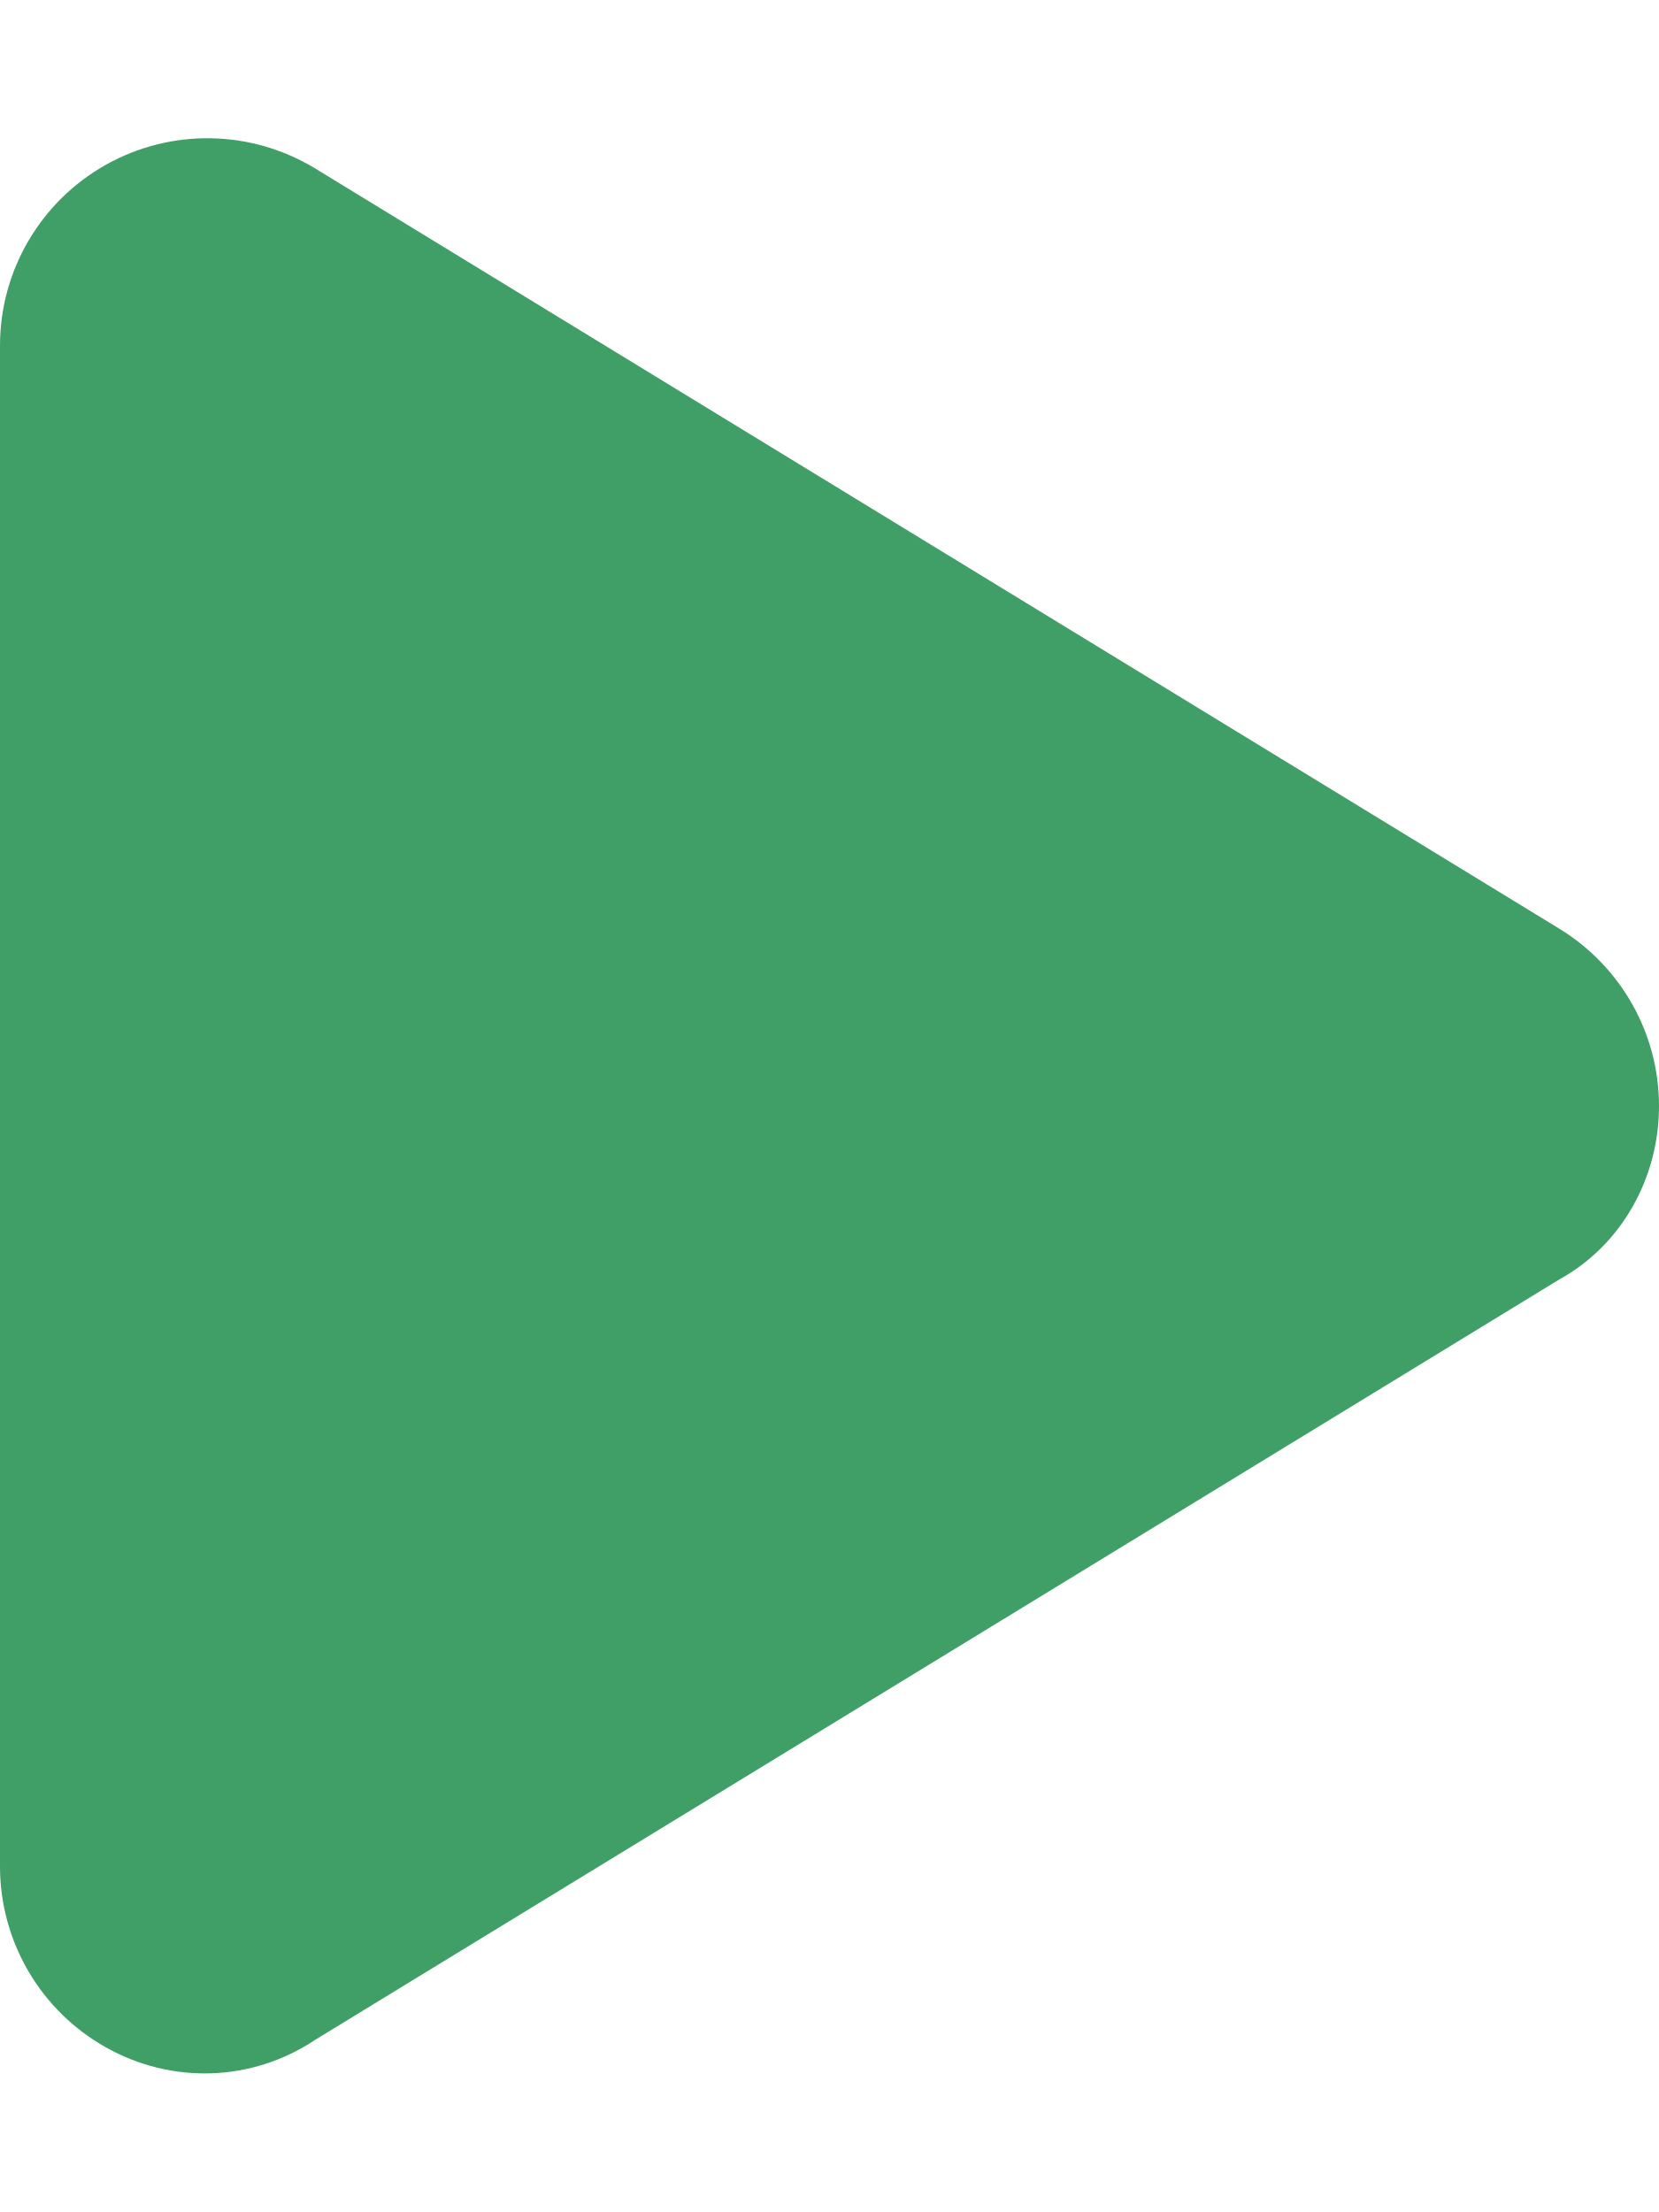
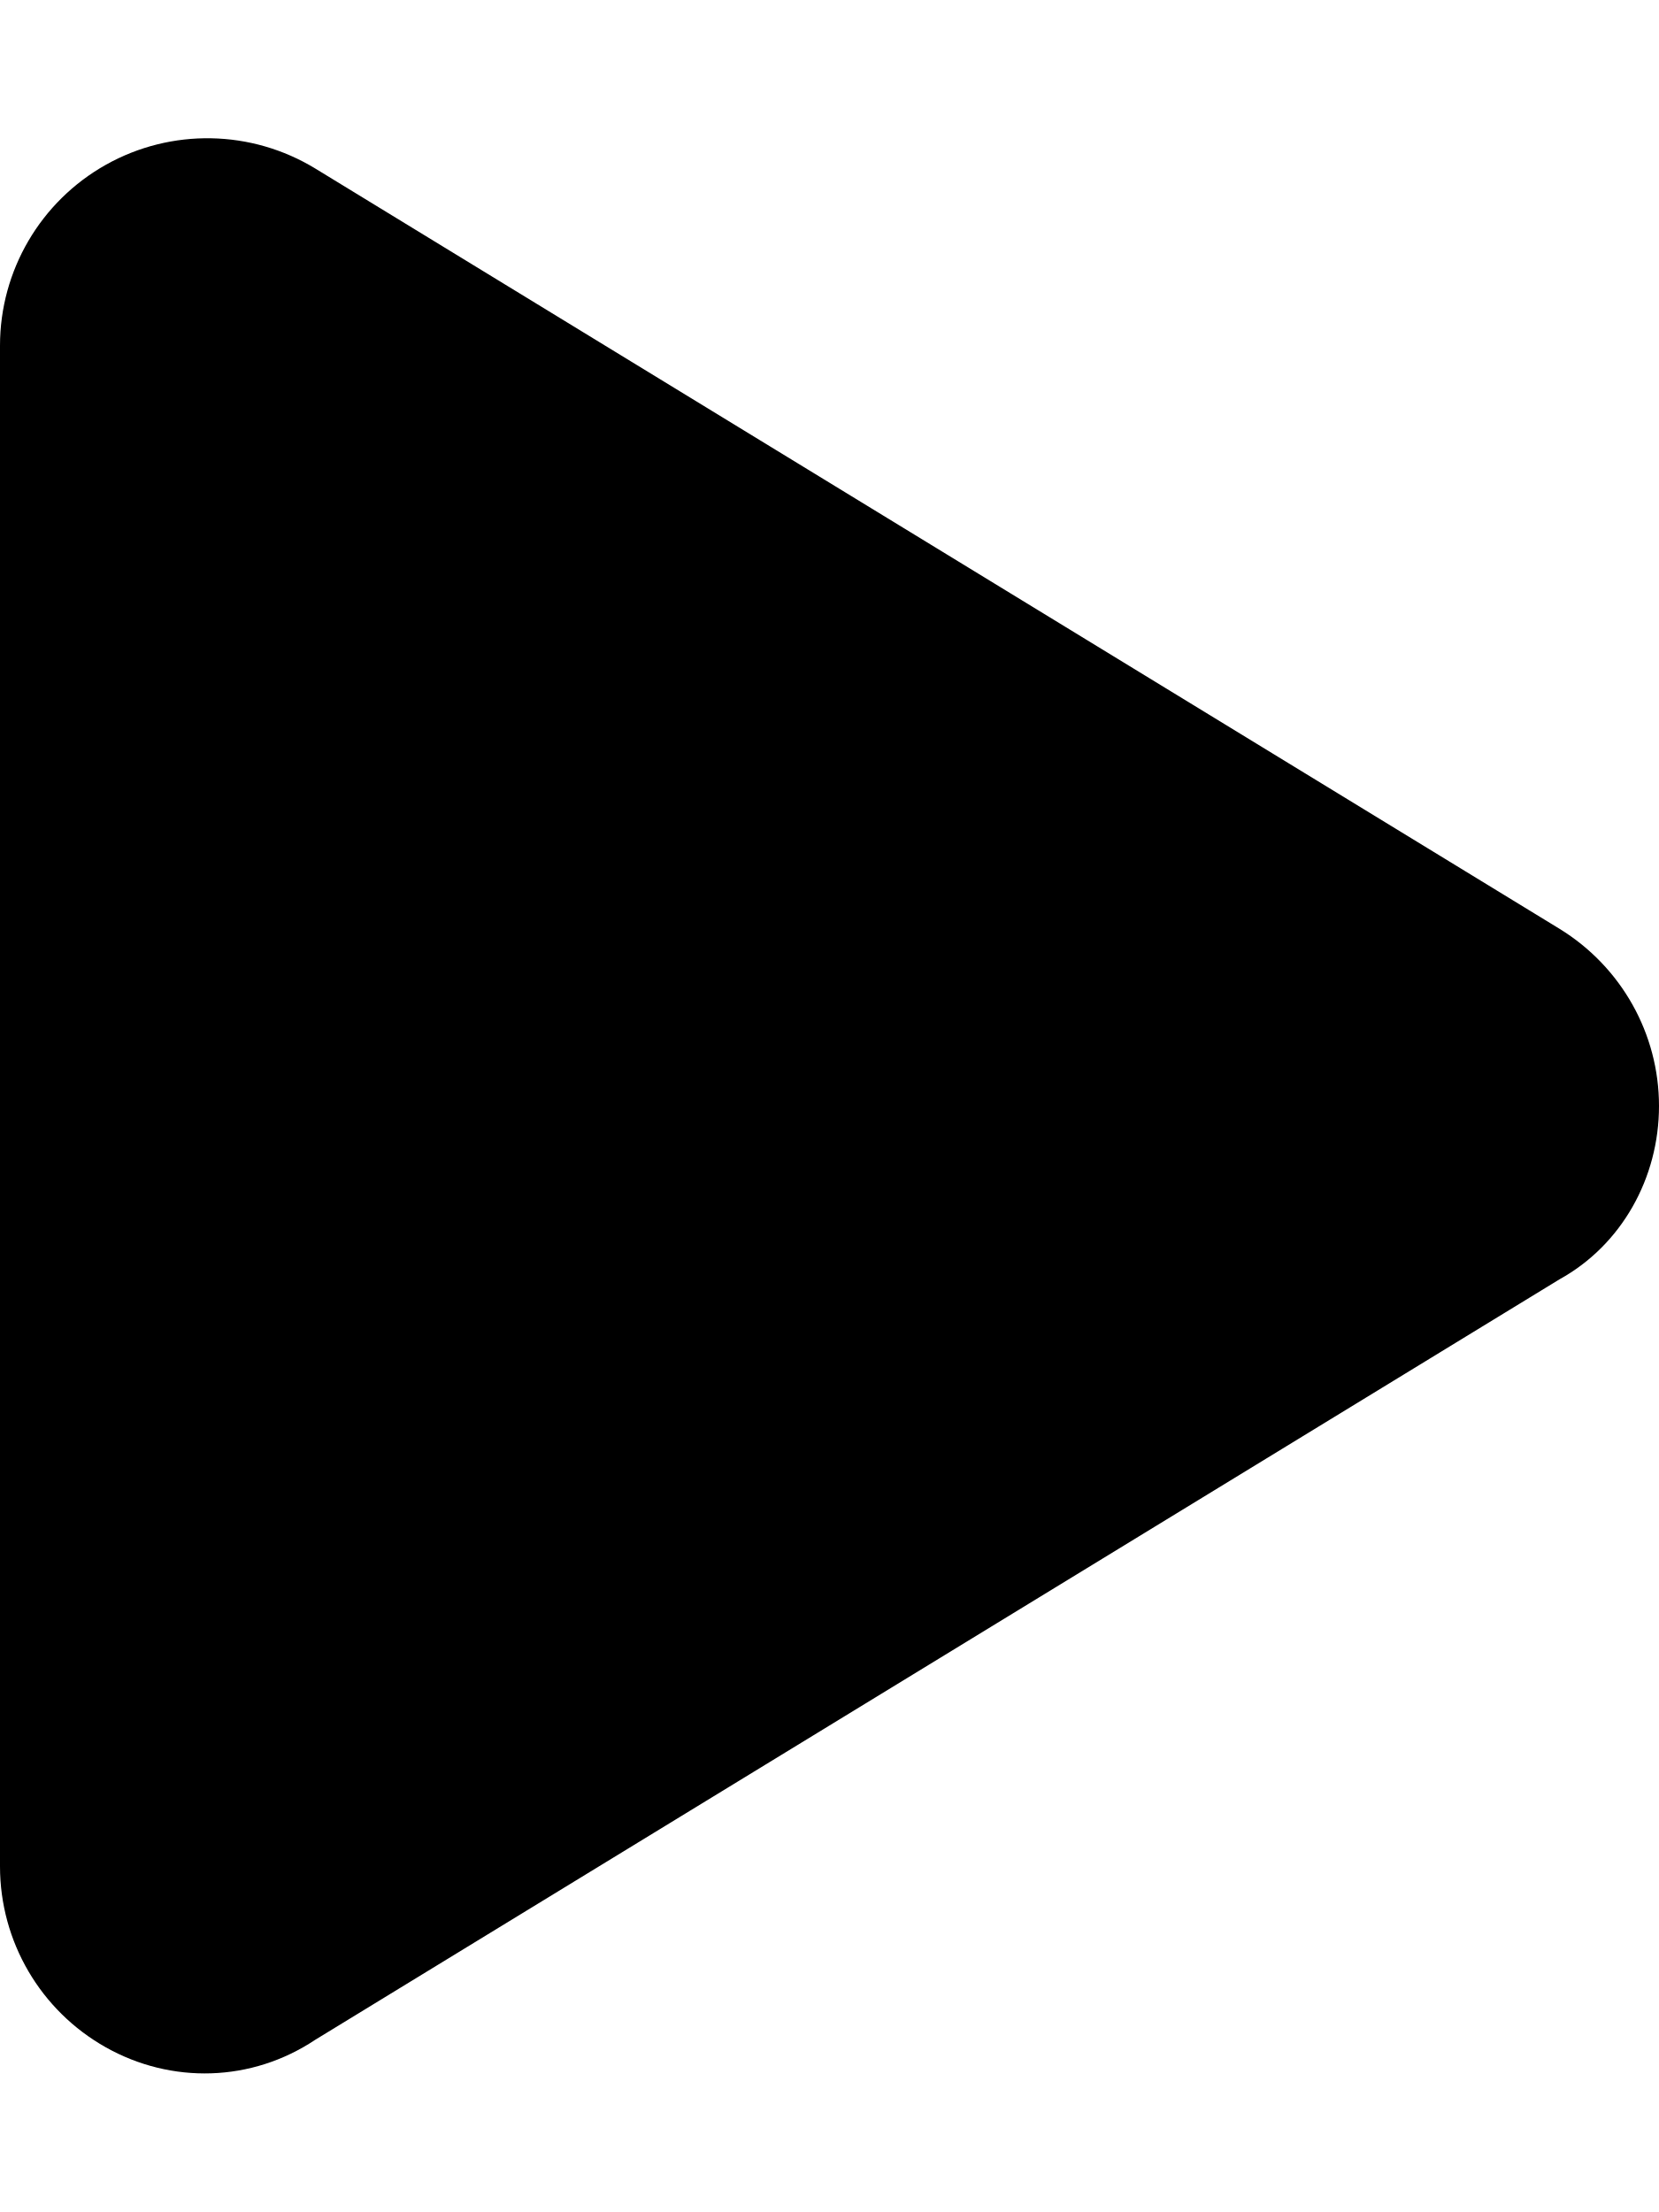
<svg xmlns="http://www.w3.org/2000/svg" viewBox="0 0 384 512">
-   <path fill="#409f66" d="M361 215C375.3 223.8 384 239.3 384 256C384 272.7 375.3 288.2 361 296.1L73.03 472.1C58.21 482 39.66 482.4 24.52 473.9C9.377 465.4 0 449.4 0 432V80C0 62.64 9.377 46.63 24.52 38.13C39.66 29.64 58.21 29.99 73.03 39.04L361 215z" />
+   <path d="M361 215C375.3 223.8 384 239.3 384 256C384 272.7 375.3 288.2 361 296.1L73.03 472.1C58.21 482 39.66 482.4 24.52 473.9C9.377 465.4 0 449.4 0 432V80C0 62.64 9.377 46.63 24.52 38.13C39.66 29.64 58.21 29.99 73.03 39.04L361 215z" />
</svg>
